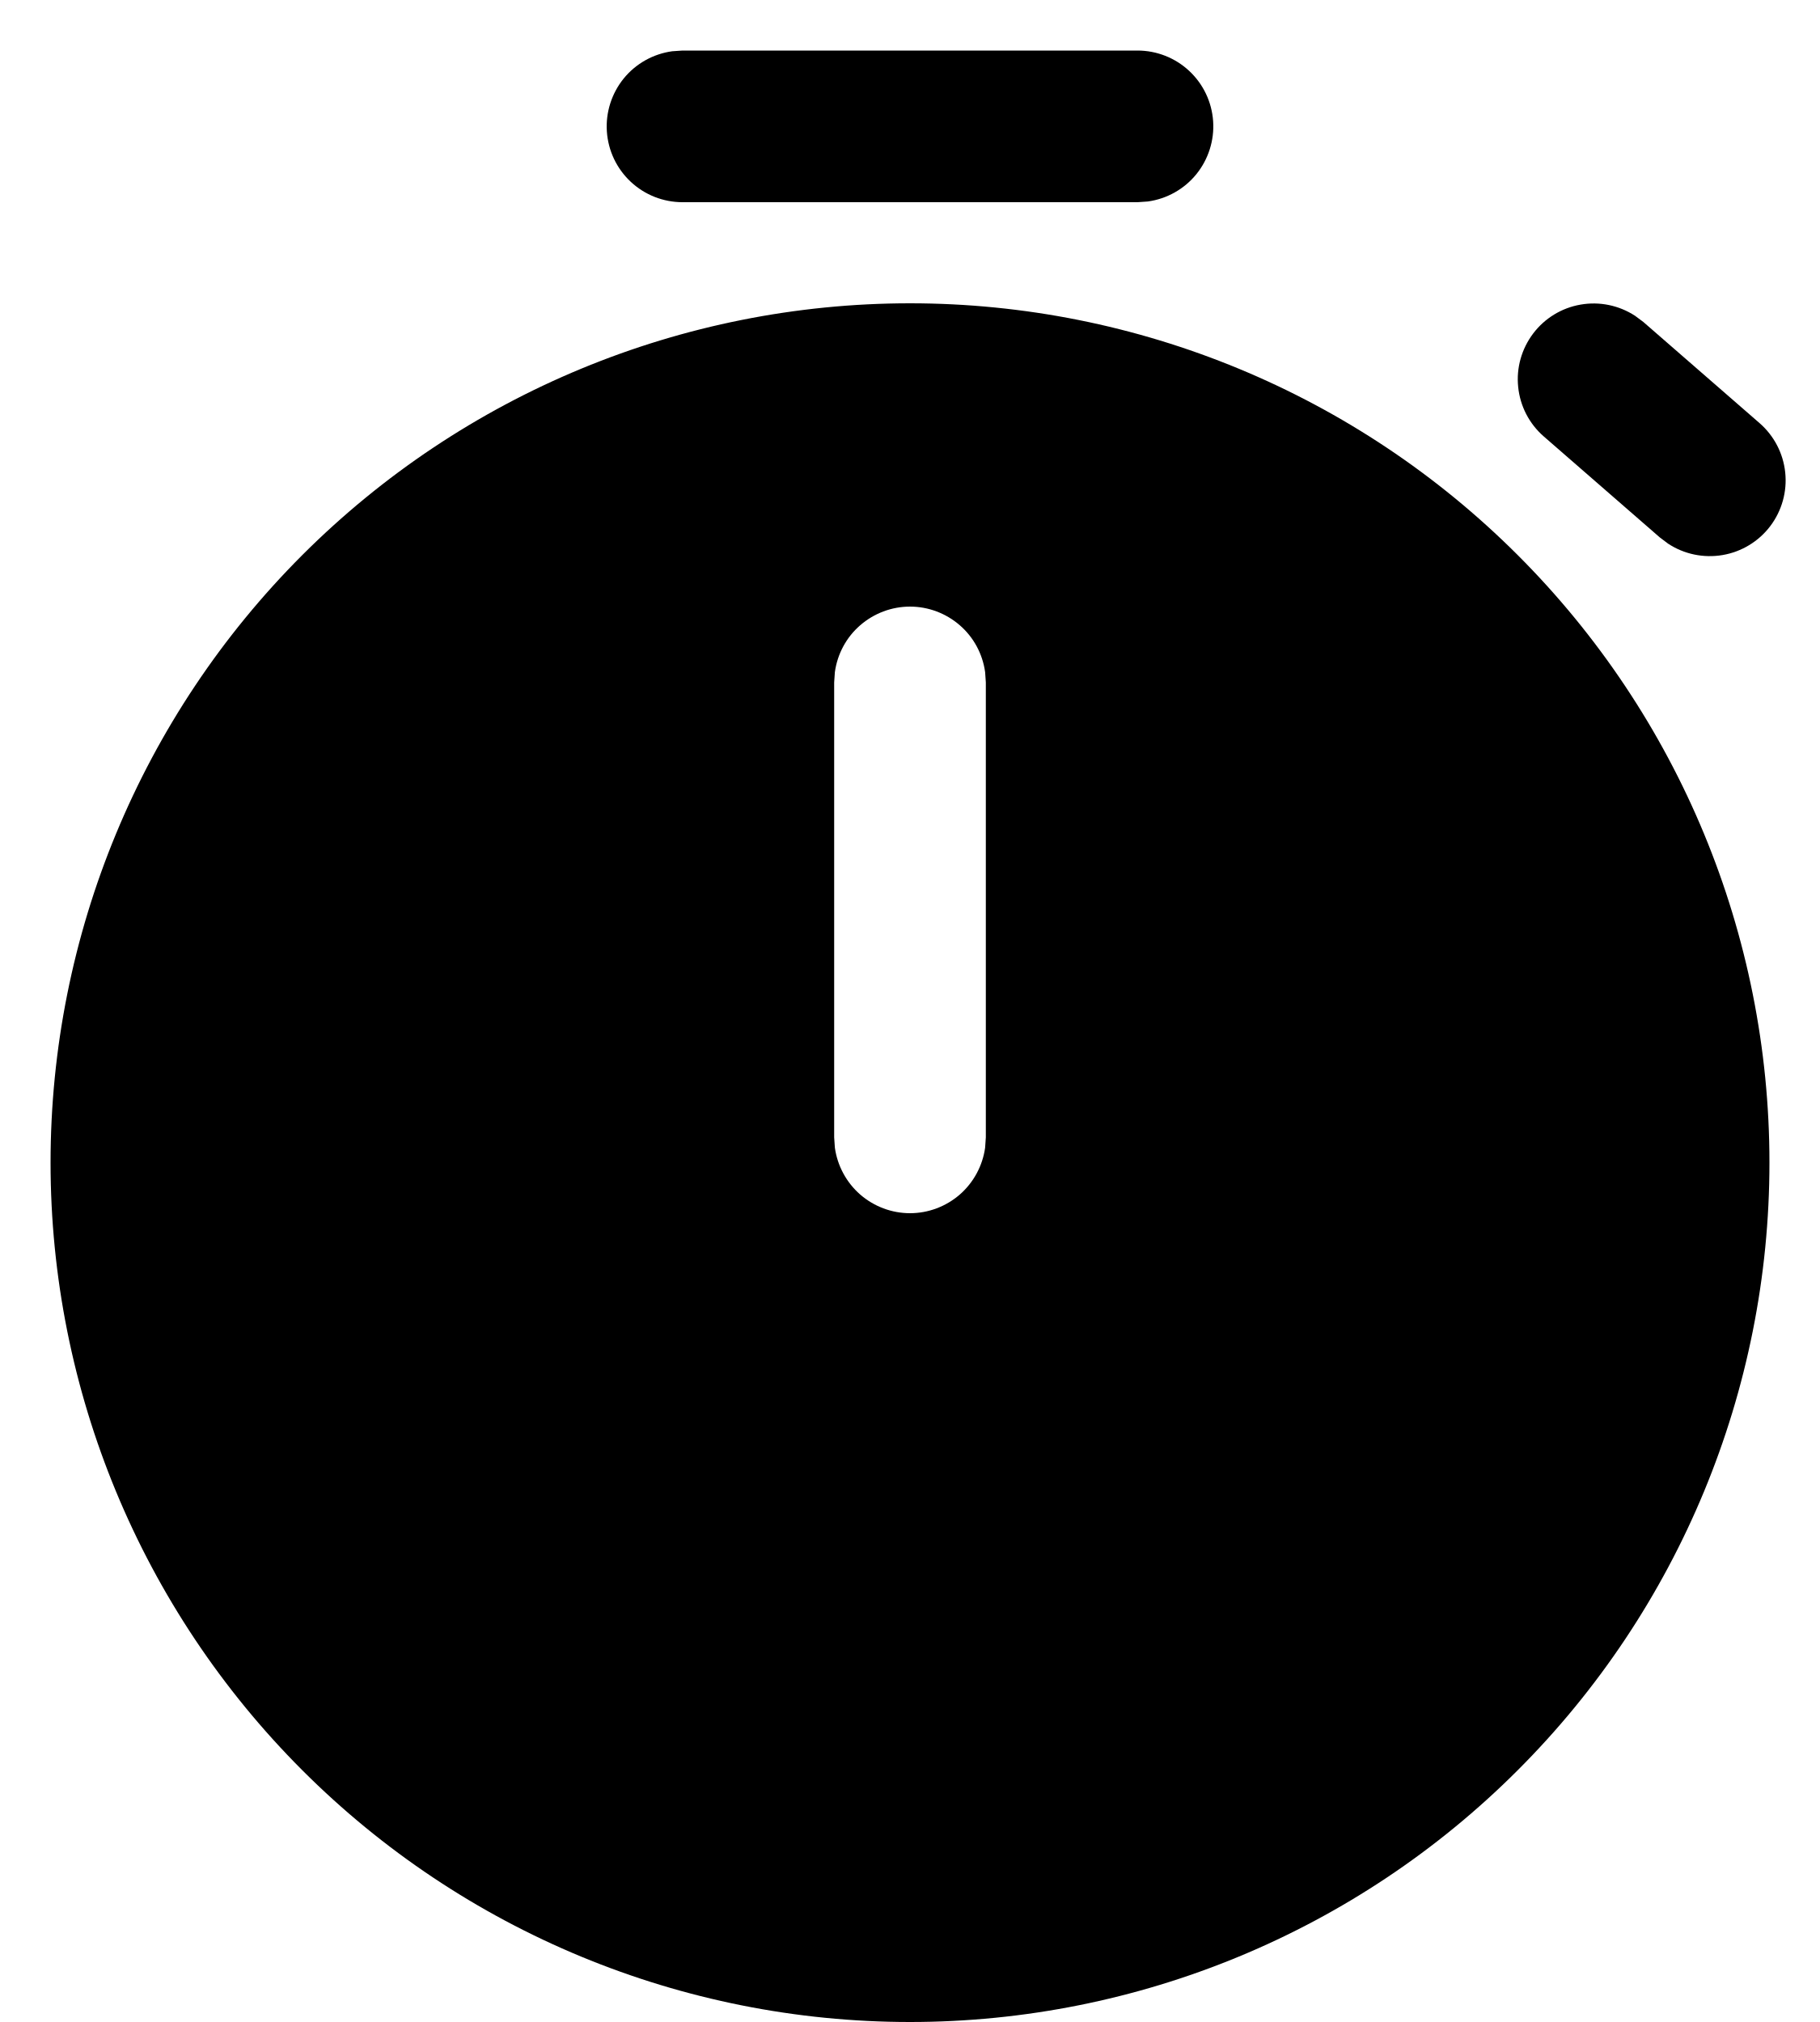
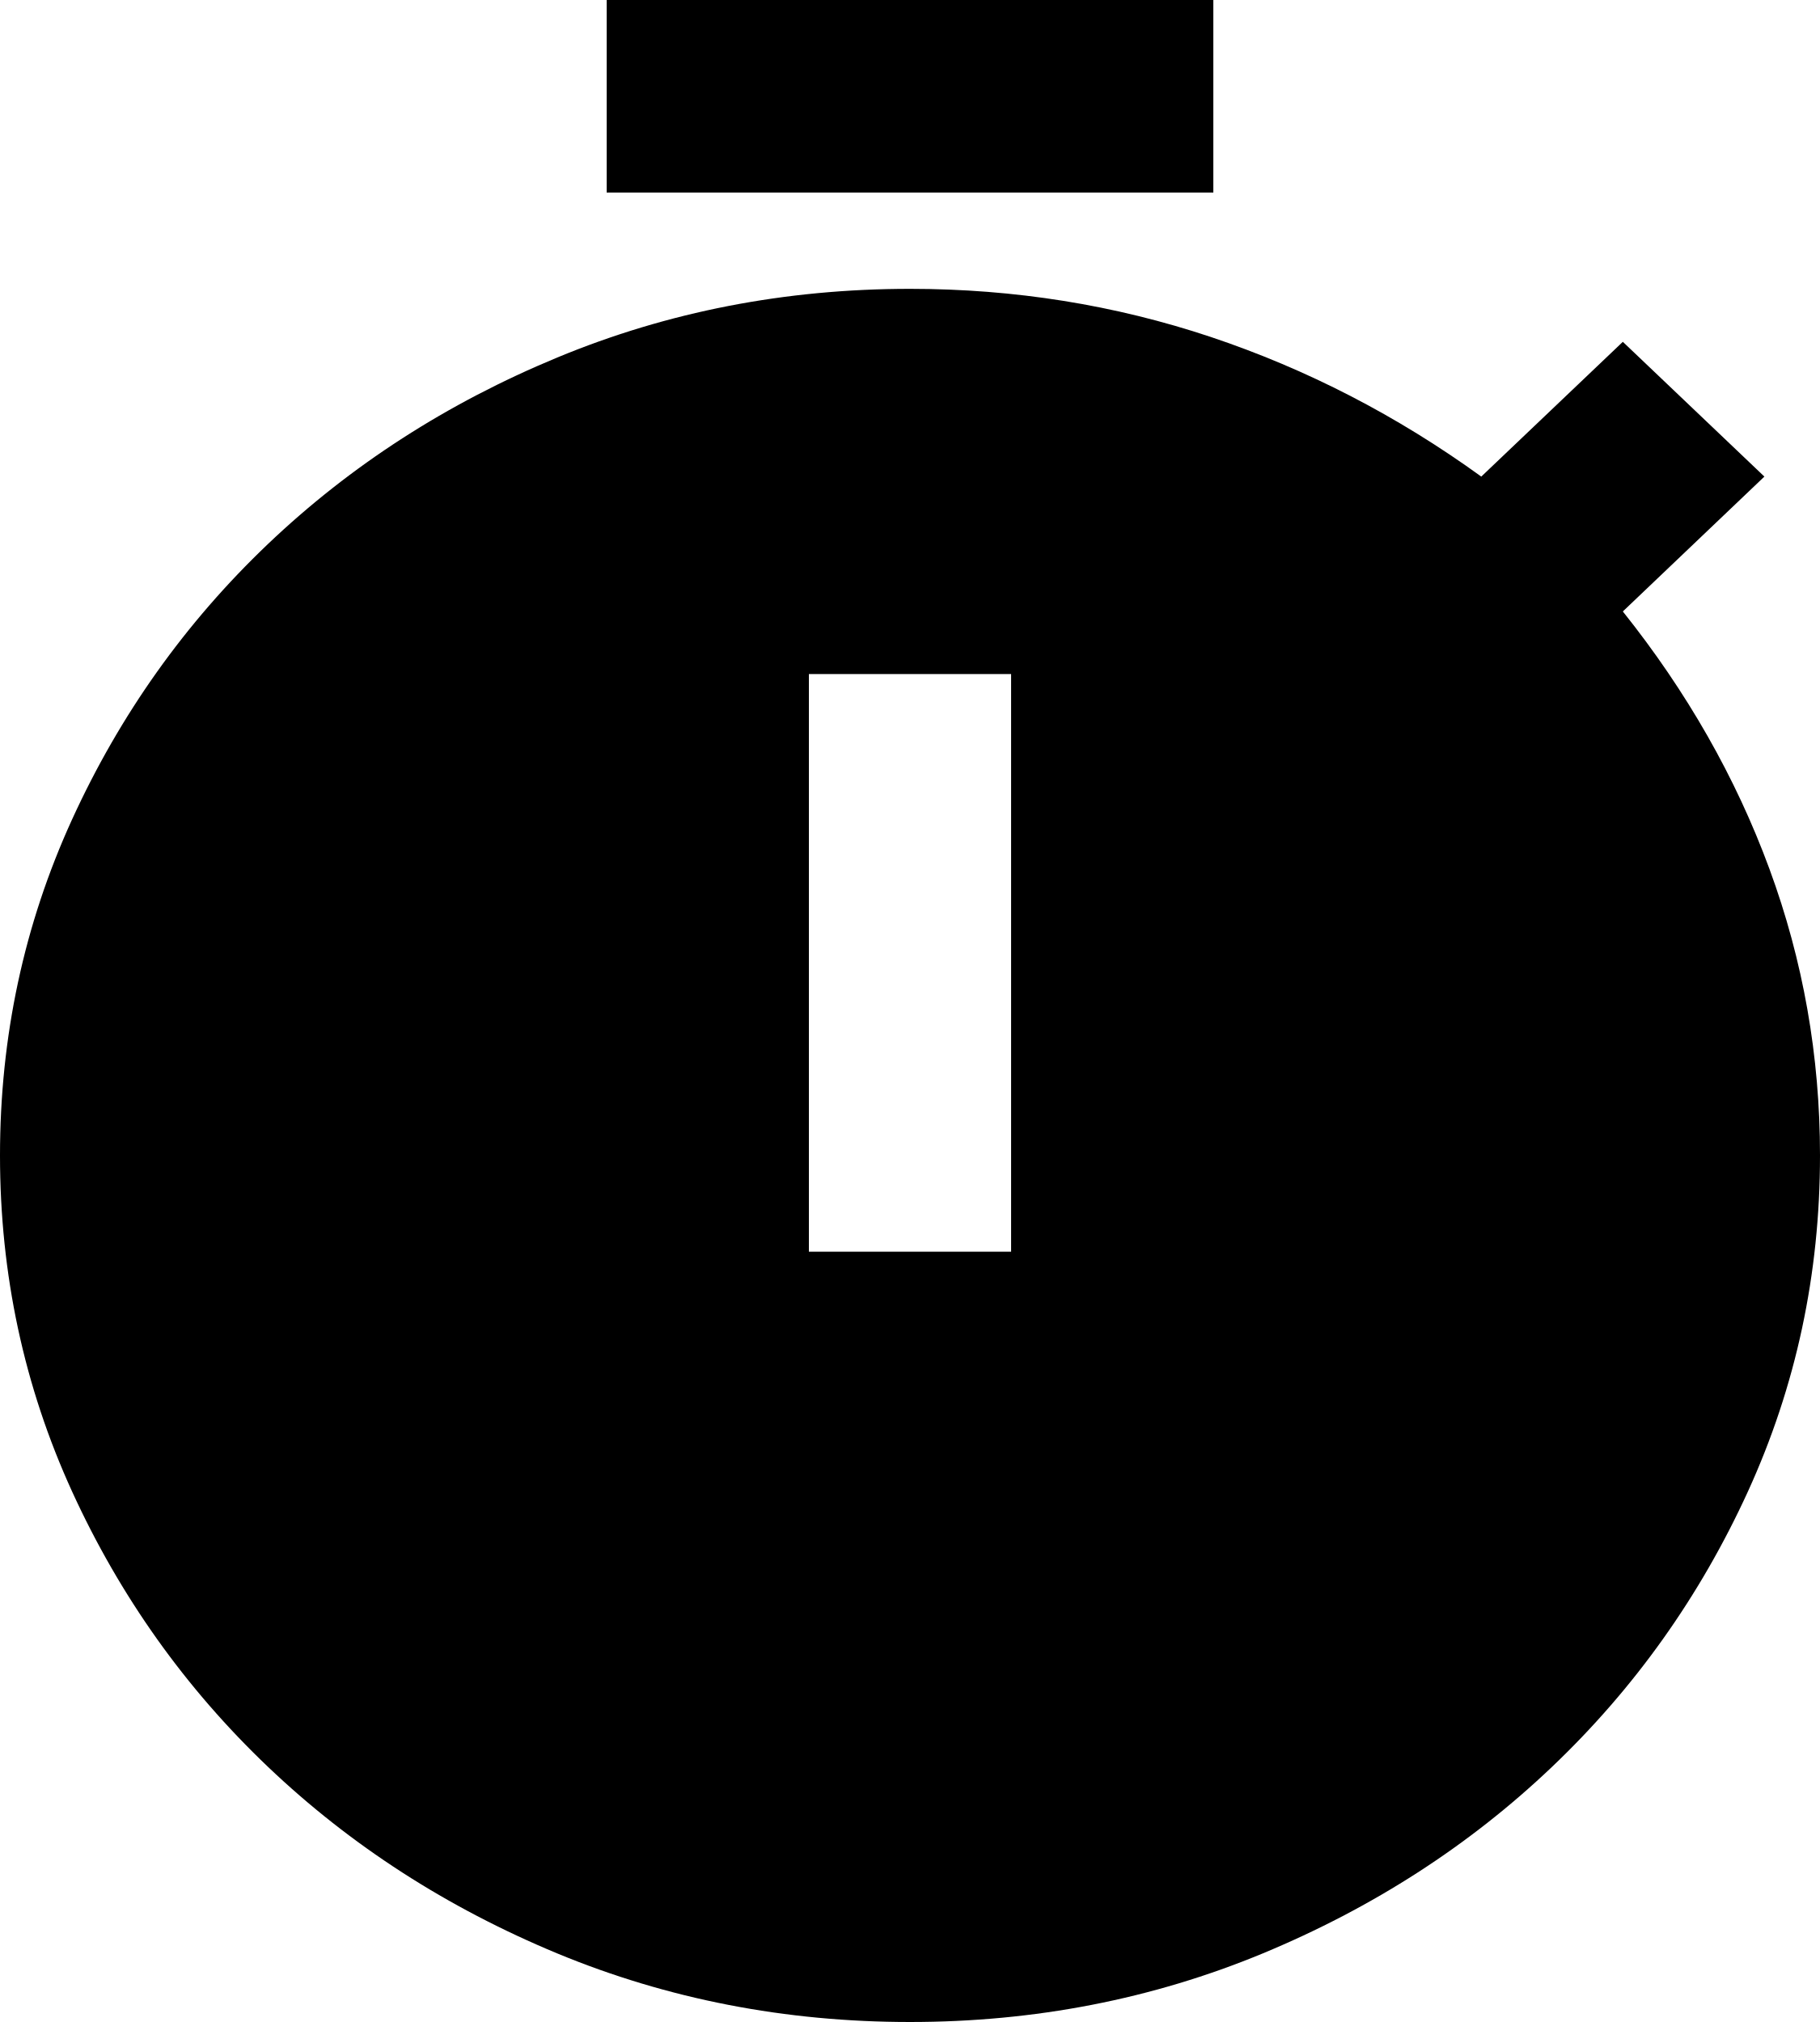
<svg xmlns="http://www.w3.org/2000/svg" width="18" height="20" viewBox="0 0 18 20" fill="none">
-   <path d="M9 3C11.254 3 13.416 3.896 15.01 5.49C16.605 7.084 17.5 9.246 17.5 11.5C17.5 13.754 16.605 15.916 15.01 17.51C13.416 19.105 11.254 20 9 20C6.746 20 4.584 19.105 2.99 17.51C1.396 15.916 0.5 13.754 0.5 11.5C0.5 9.246 1.396 7.084 2.99 5.49C4.584 3.896 6.746 3 9 3V3ZM9 6C8.819 6 8.644 6.066 8.507 6.185C8.37 6.304 8.282 6.468 8.257 6.648L8.25 6.75V11.25L8.257 11.352C8.282 11.531 8.371 11.696 8.507 11.815C8.644 11.934 8.819 12 9 12C9.181 12 9.356 11.934 9.493 11.815C9.629 11.696 9.718 11.531 9.743 11.352L9.75 11.25V6.75L9.743 6.648C9.718 6.468 9.63 6.304 9.493 6.185C9.356 6.066 9.181 6 9 6V6ZM16.17 3.123L16.252 3.184L17.401 4.184C17.545 4.309 17.636 4.483 17.656 4.673C17.676 4.862 17.623 5.052 17.508 5.204C17.393 5.356 17.224 5.458 17.037 5.49C16.849 5.522 16.656 5.482 16.497 5.377L16.416 5.316L15.267 4.316C15.124 4.191 15.034 4.017 15.015 3.828C14.995 3.639 15.049 3.45 15.163 3.299C15.277 3.148 15.445 3.045 15.632 3.013C15.819 2.98 16.011 3.02 16.17 3.123ZM11.25 0.5C11.44 0.5 11.623 0.572 11.762 0.702C11.901 0.832 11.985 1.009 11.998 1.199C12.011 1.388 11.951 1.576 11.832 1.723C11.712 1.871 11.54 1.967 11.352 1.993L11.25 2H6.75C6.56 2 6.377 1.928 6.238 1.798C6.099 1.668 6.015 1.491 6.002 1.301C5.989 1.112 6.049 0.924 6.168 0.777C6.288 0.629 6.46 0.533 6.648 0.507L6.75 0.5H11.25Z" fill="black" />
+   <path d="M6 1.905V0H12V1.905H6ZM8 12.381H10V6.667H8V12.381ZM9 20C7.767 20 6.604 19.774 5.512 19.322C4.421 18.869 3.467 18.254 2.65 17.476C1.833 16.698 1.187 15.79 0.712 14.751C0.237 13.71 0 12.603 0 11.429C0 10.254 0.237 9.147 0.712 8.107C1.187 7.067 1.833 6.159 2.65 5.381C3.467 4.603 4.421 3.988 5.512 3.536C6.604 3.083 7.767 2.857 9 2.857C10.033 2.857 11.025 3.016 11.975 3.333C12.925 3.651 13.817 4.111 14.65 4.714L16.05 3.381L17.45 4.714L16.05 6.048C16.683 6.841 17.167 7.69 17.5 8.595C17.833 9.5 18 10.444 18 11.429C18 12.603 17.763 13.71 17.288 14.751C16.813 15.79 16.167 16.698 15.35 17.476C14.533 18.254 13.579 18.869 12.488 19.322C11.396 19.774 10.233 20 9 20Z" fill="black" />
</svg>
